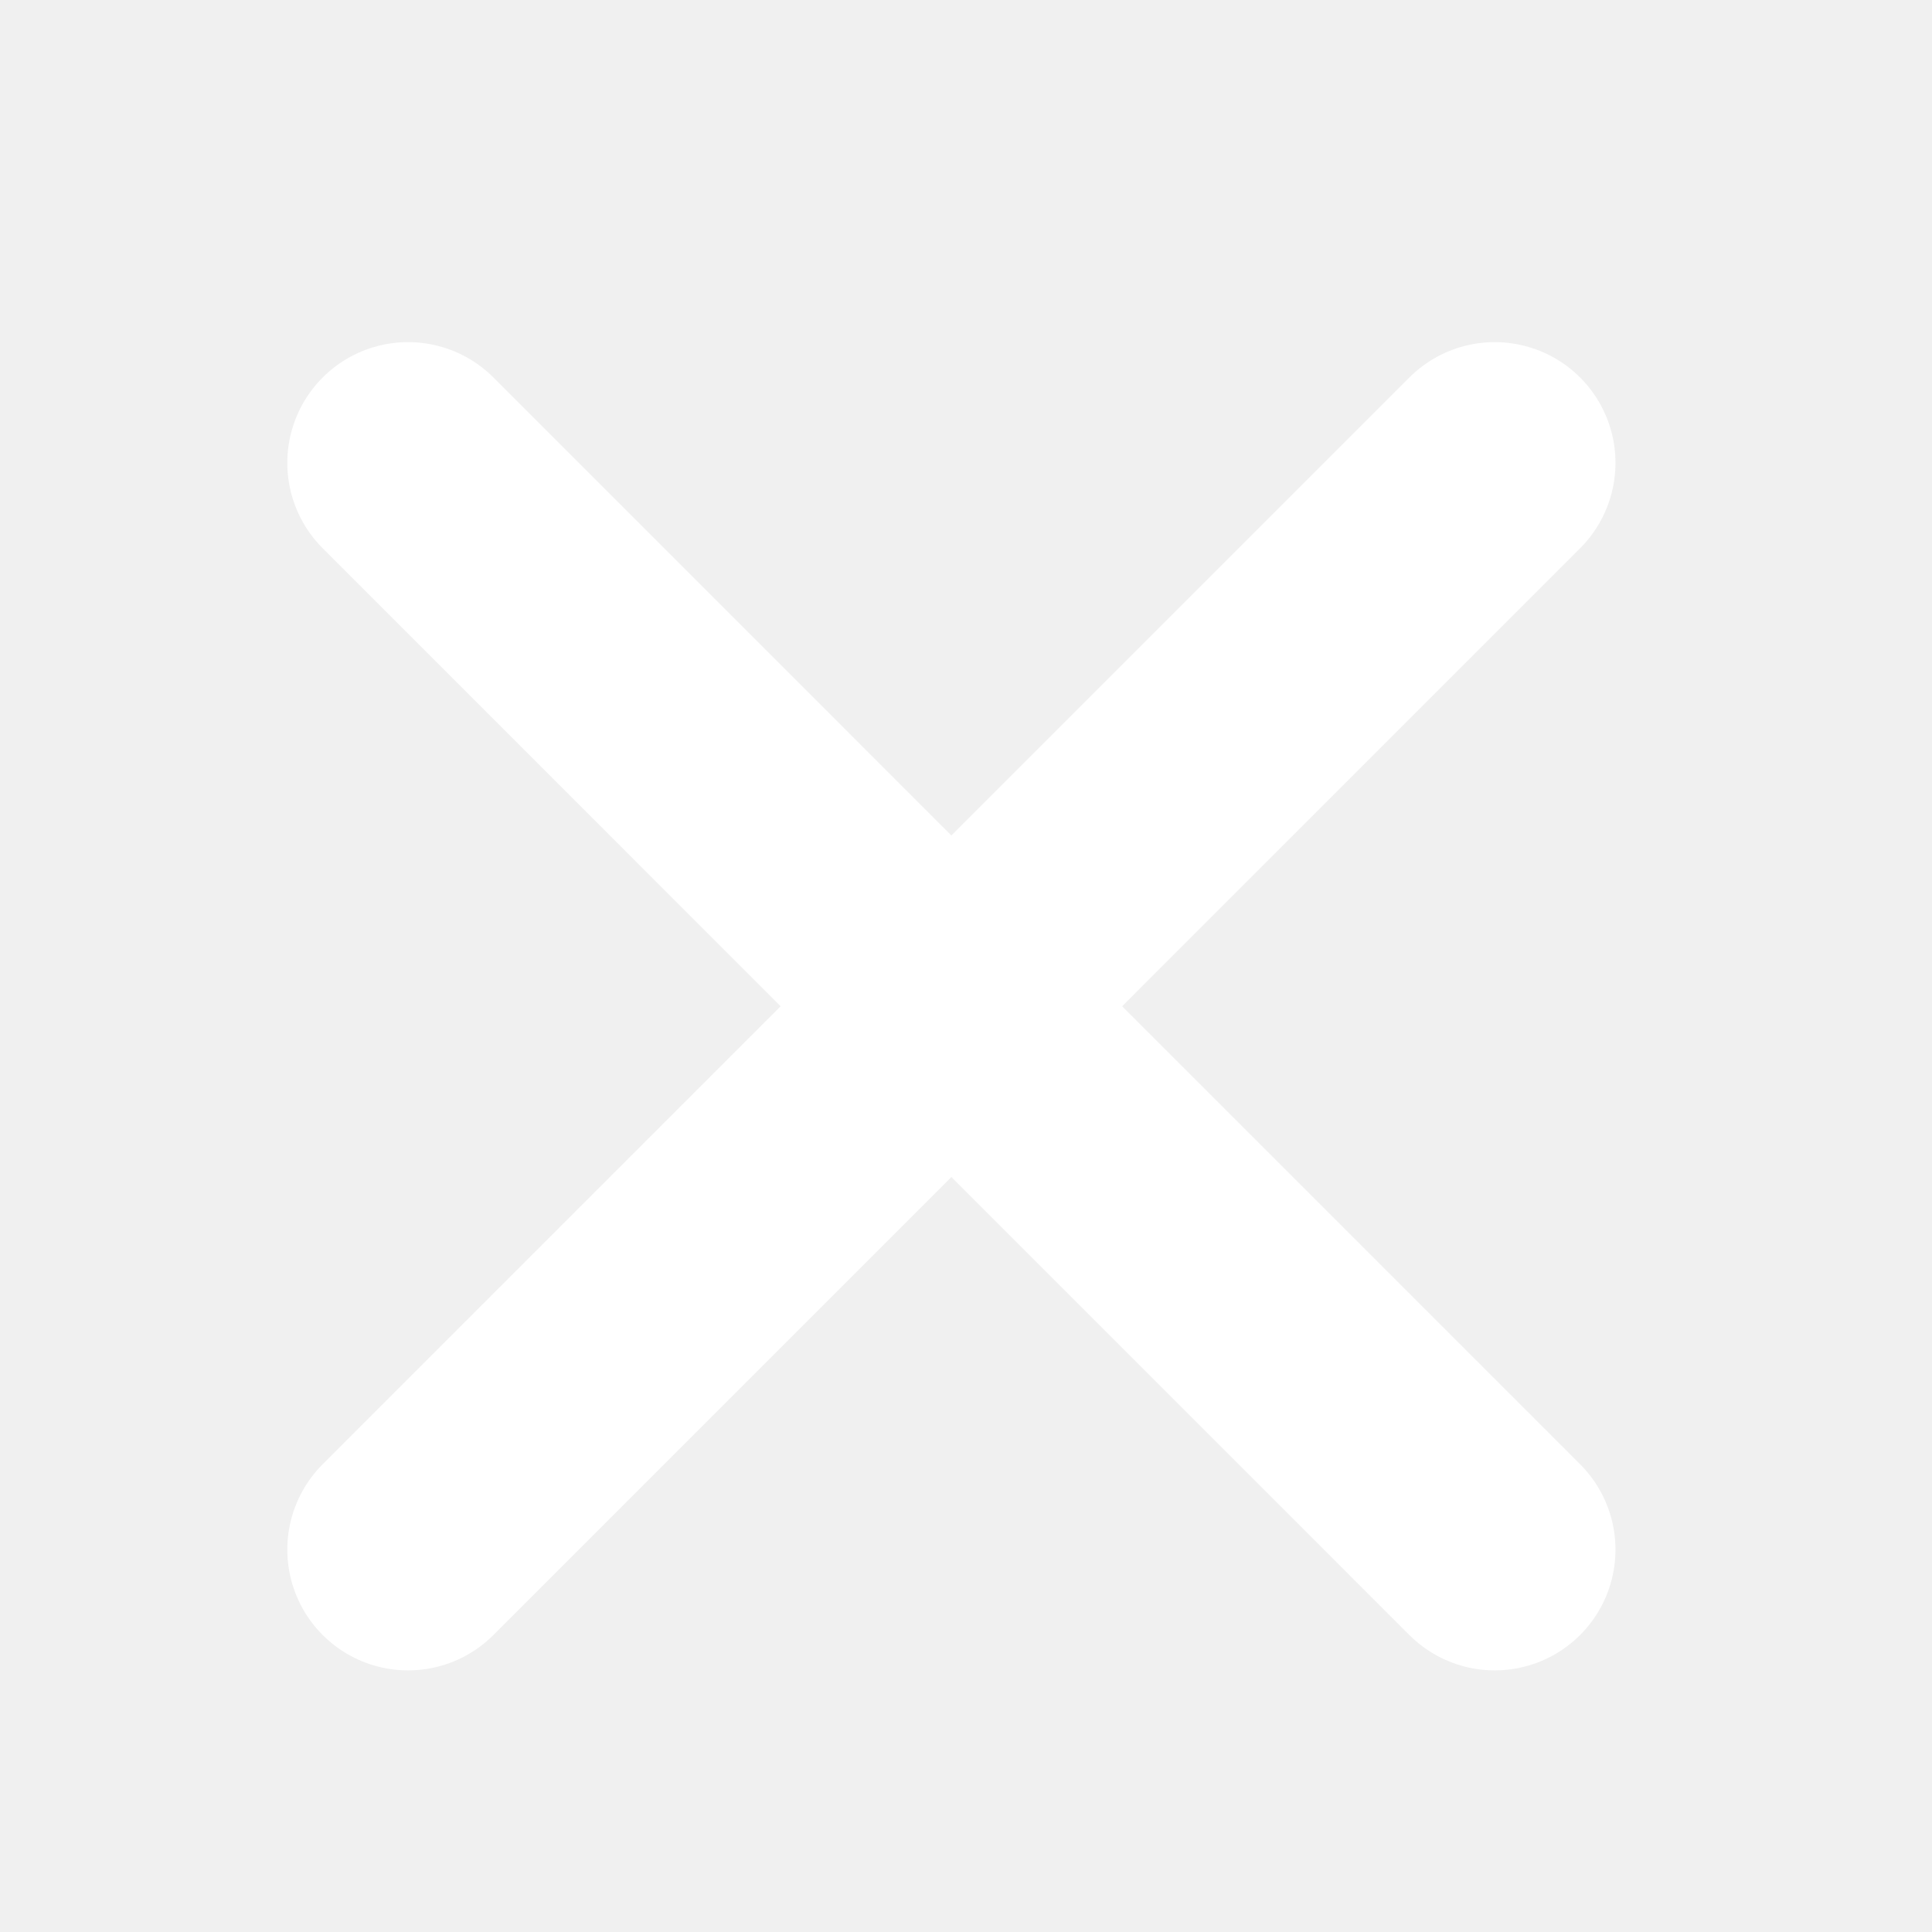
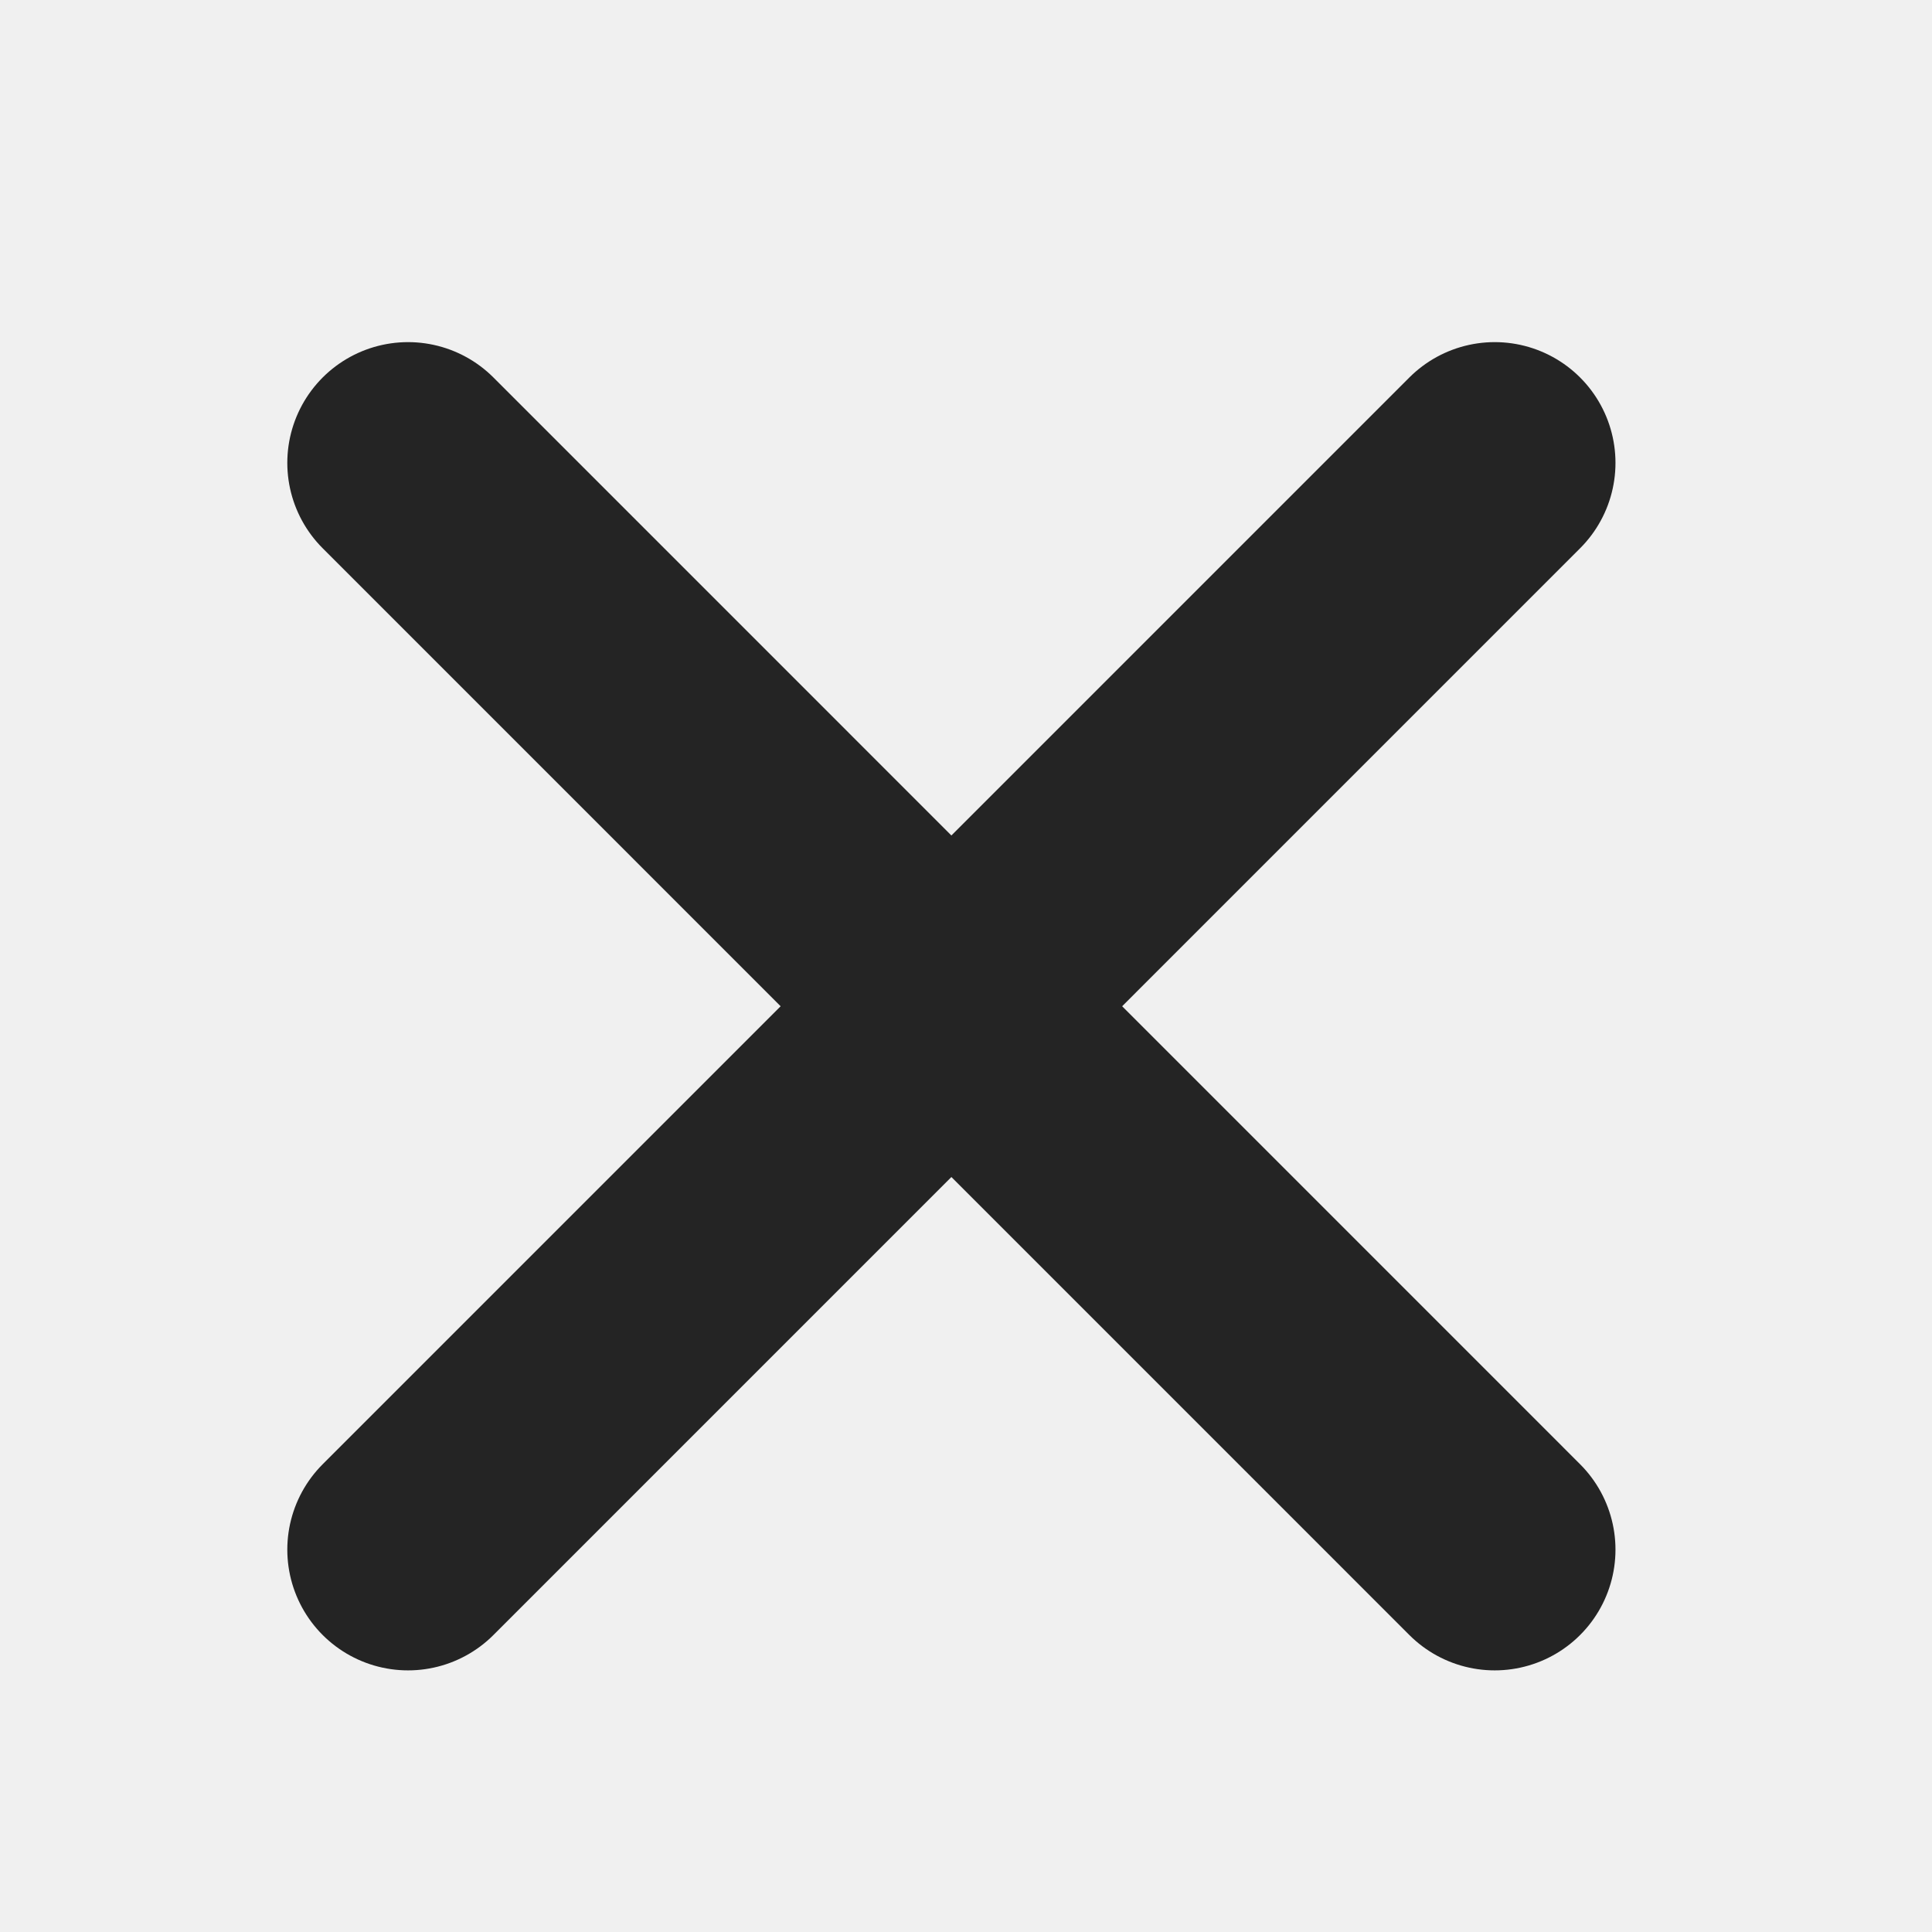
<svg xmlns="http://www.w3.org/2000/svg" width="24px" height="24px" viewBox="0 0 24 24" version="1.1">
  <defs />
  <g id="icon-menu-close" stroke="none" stroke-width="1" fill="none" fill-rule="evenodd" stroke-linecap="round">
-     <g id="Group" transform="translate(5, 5)" stroke="#fff" stroke-width="3">
+     <g id="Group" transform="translate(5, 5)" stroke="#242424" stroke-width="3">
      <path d="M0.069,14.25 L13.568,0.75" id="Line-2" />
      <path d="M0.069,0.75 L13.568,14.25" id="Line-2" />
    </g>
  </g>
</svg>
